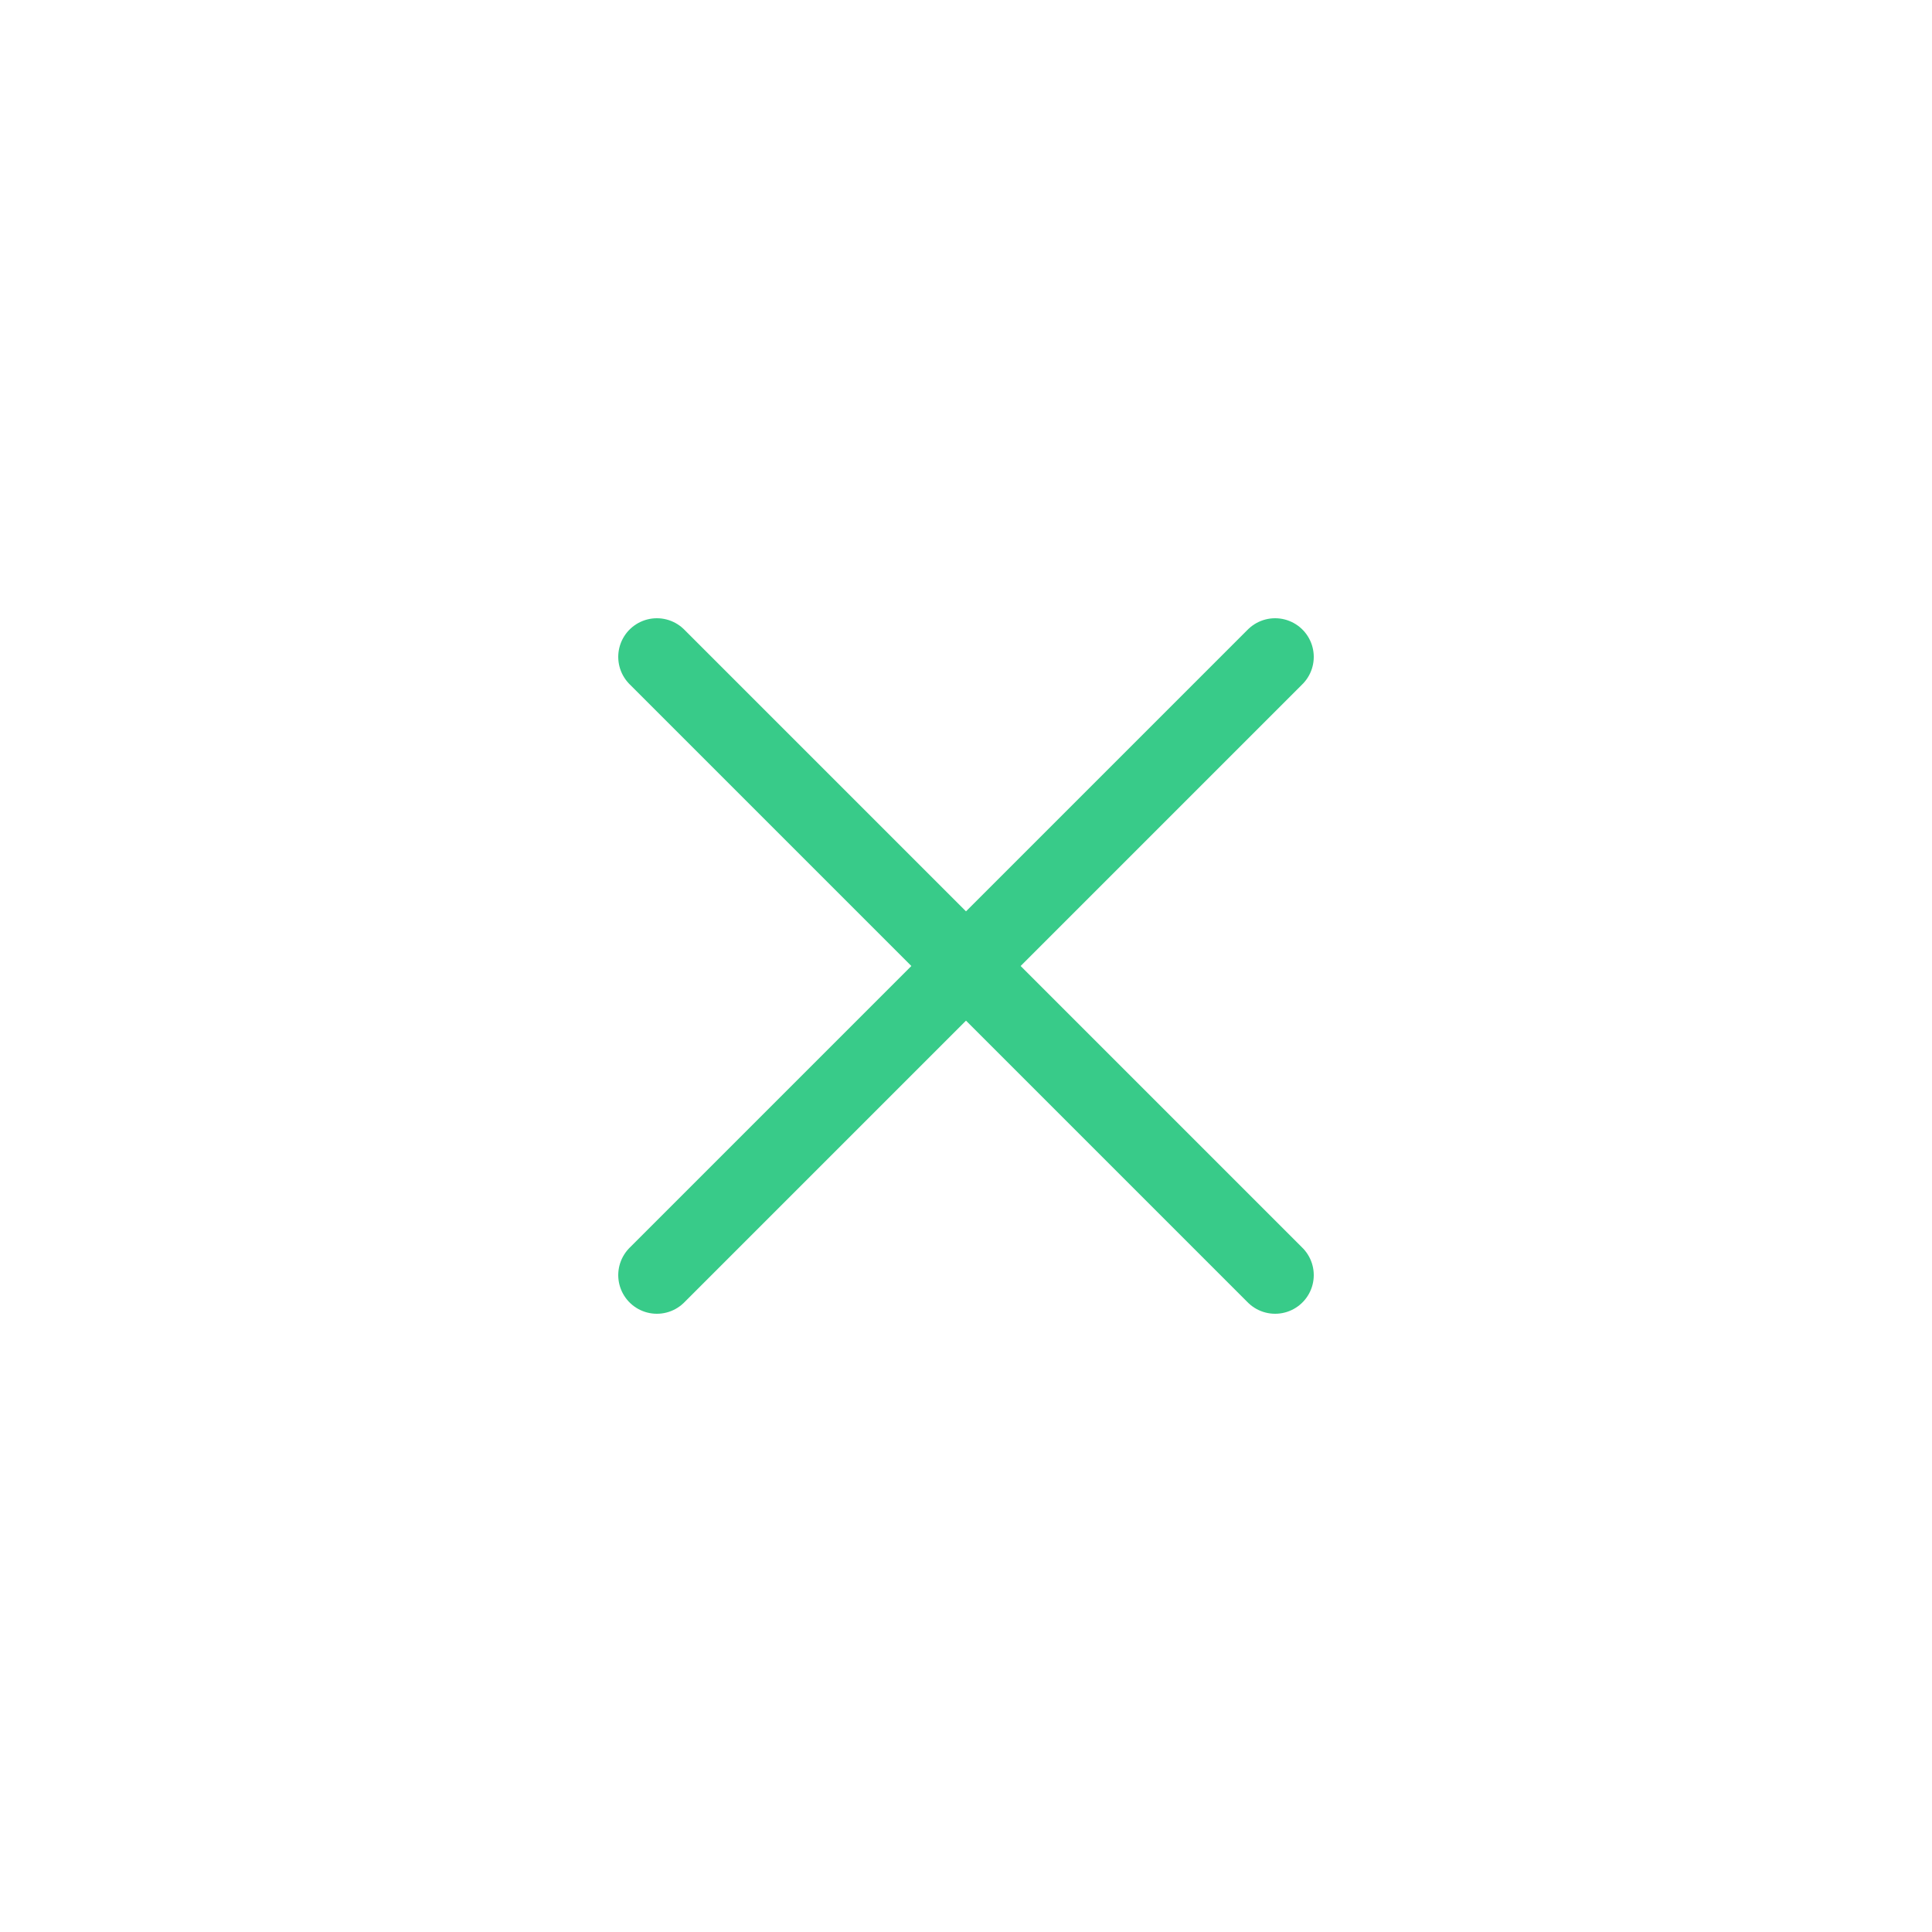
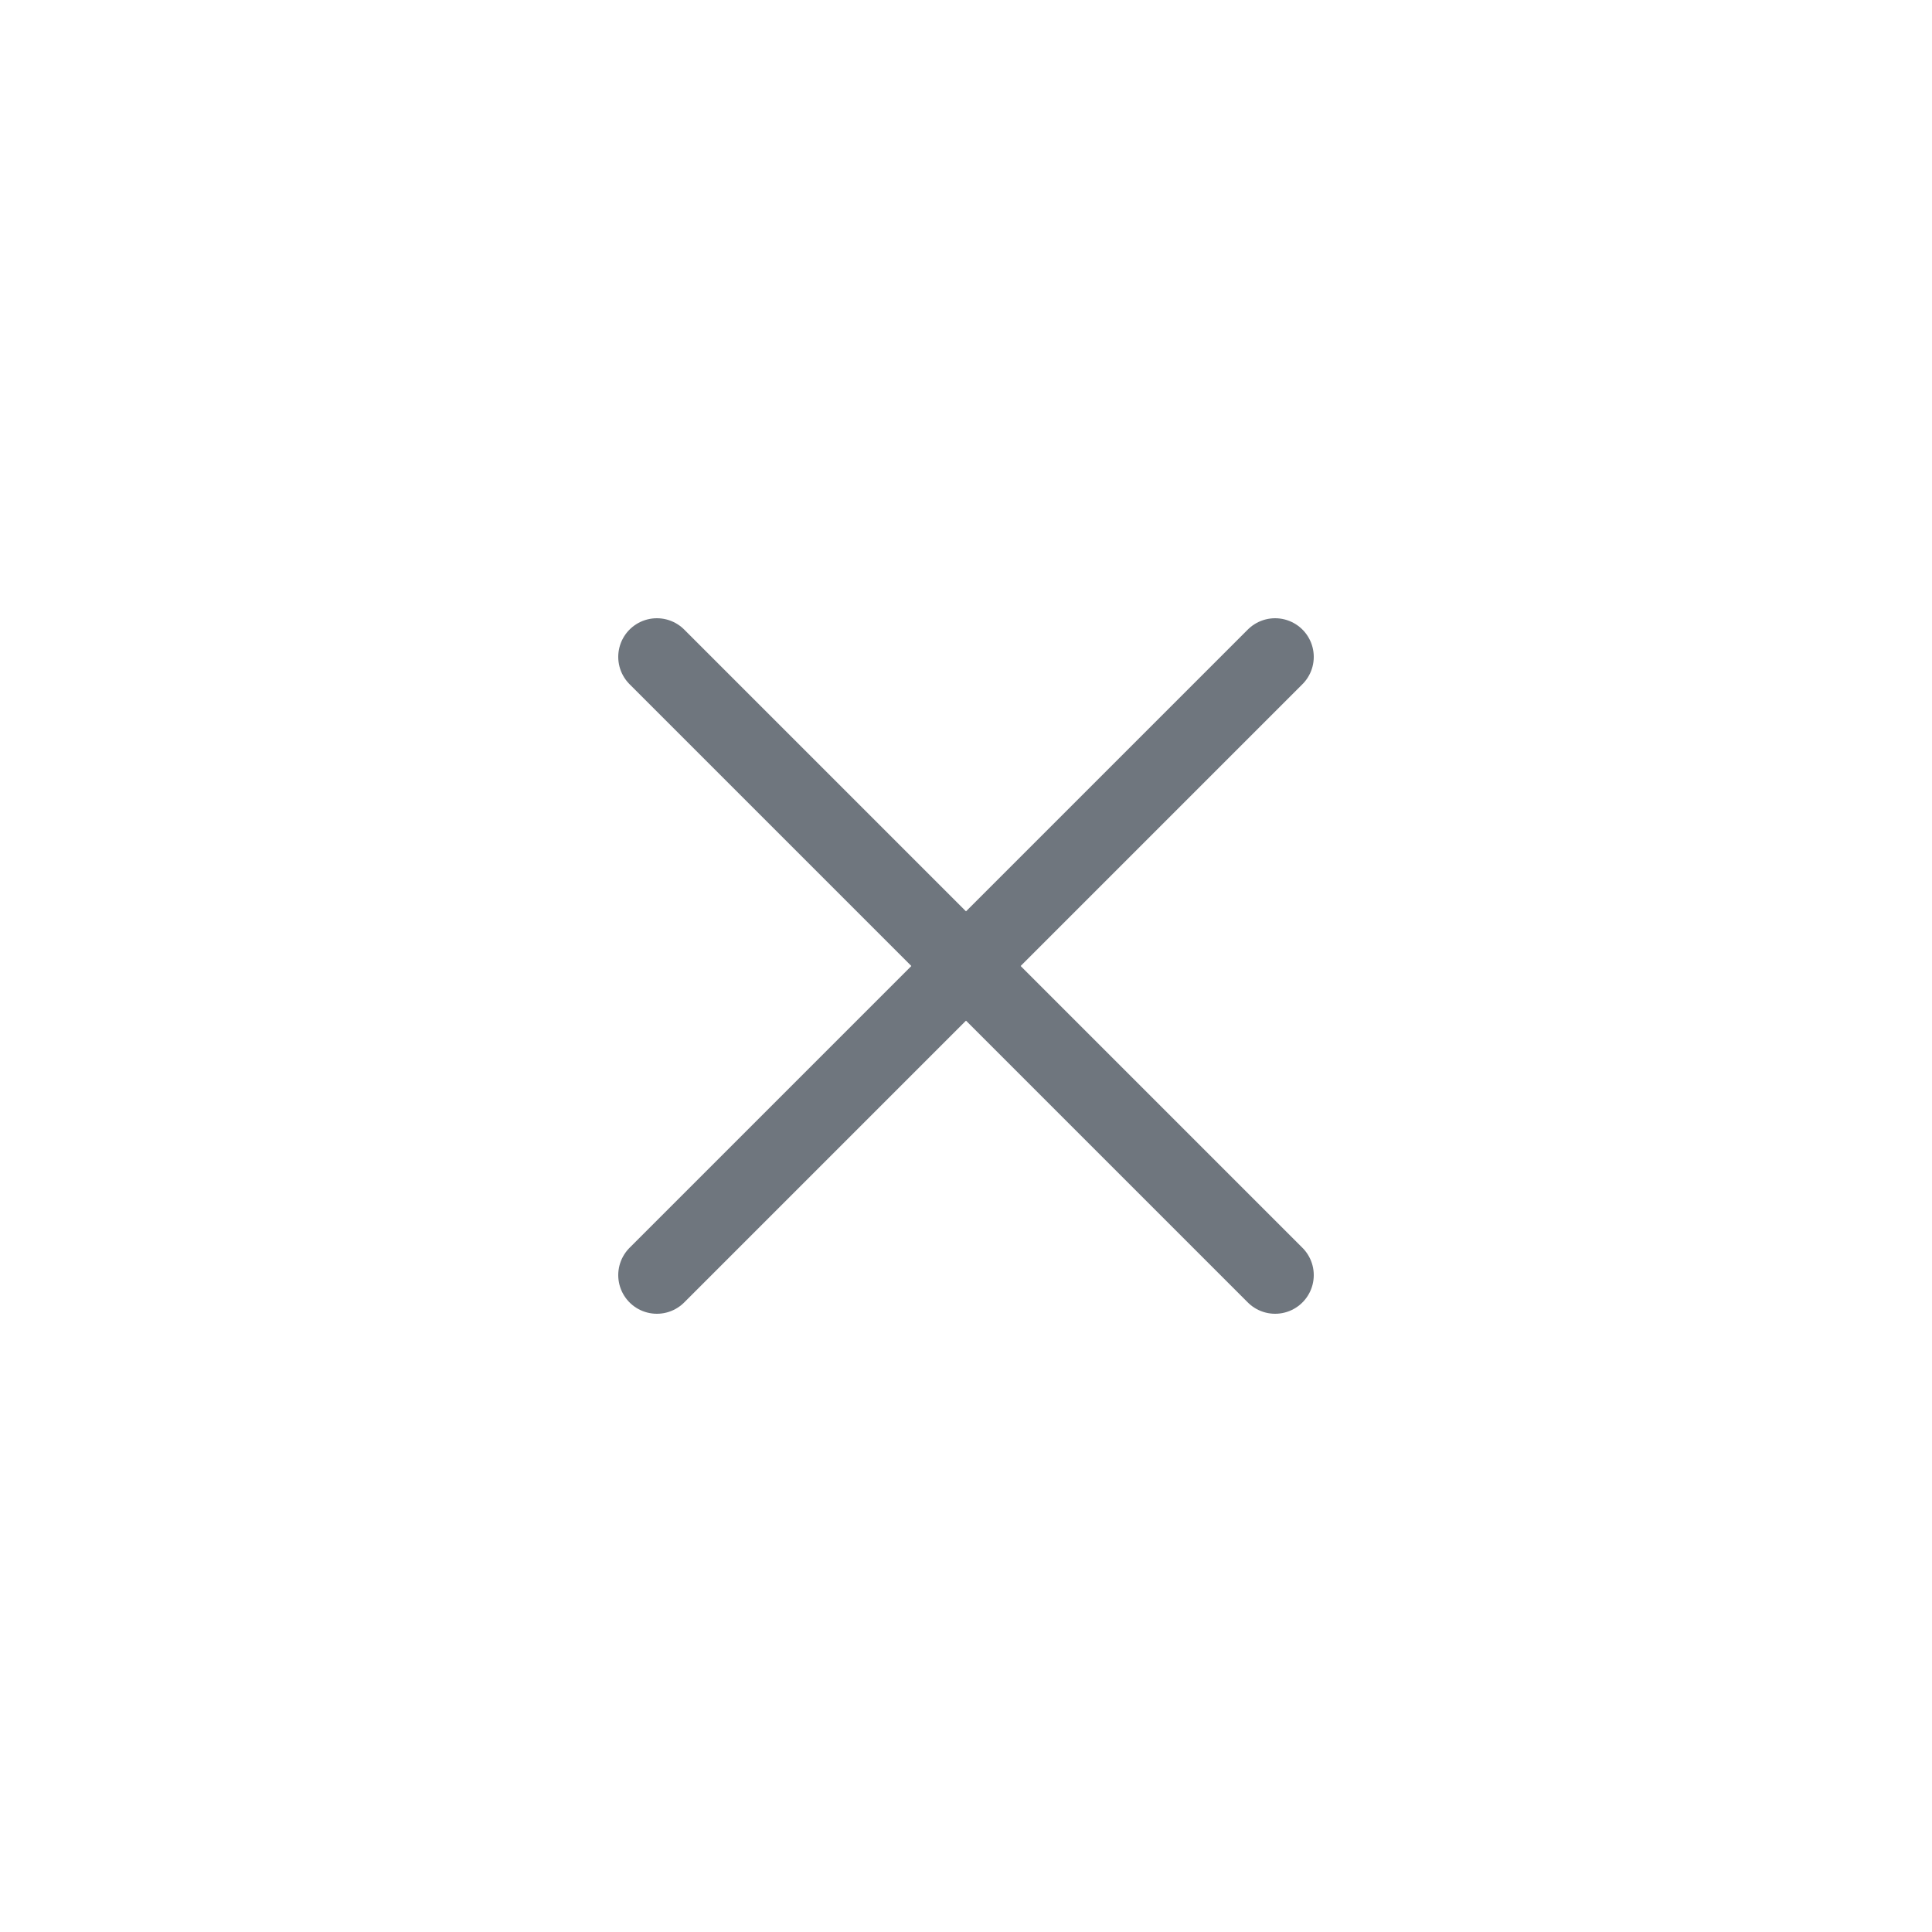
<svg xmlns="http://www.w3.org/2000/svg" version="1.1" id="Layer_1" x="0px" y="0px" viewBox="0 0 50 50" style="enable-background:new 0 0 50 50;" xml:space="preserve">
-   <line style="fill:none;stroke:#38CB89;stroke-width:2;stroke-linecap:round;stroke-miterlimit:10;" x1="17" y1="33" x2="33" y2="17" />
-   <line style="fill:none;stroke:#38CB89;stroke-width:2;stroke-linecap:round;stroke-miterlimit:10;" x1="17" y1="17" x2="33" y2="33" />
+   <line style="fill:none;stroke:#6F767E;stroke-width:2;stroke-linecap:round;stroke-miterlimit:10;" x1="17" y1="33" x2="33" y2="17" />
+   <line style="fill:none;stroke:#6F767E;stroke-width:2;stroke-linecap:round;stroke-miterlimit:10;" x1="17" y1="17" x2="33" y2="33" />
</svg>
